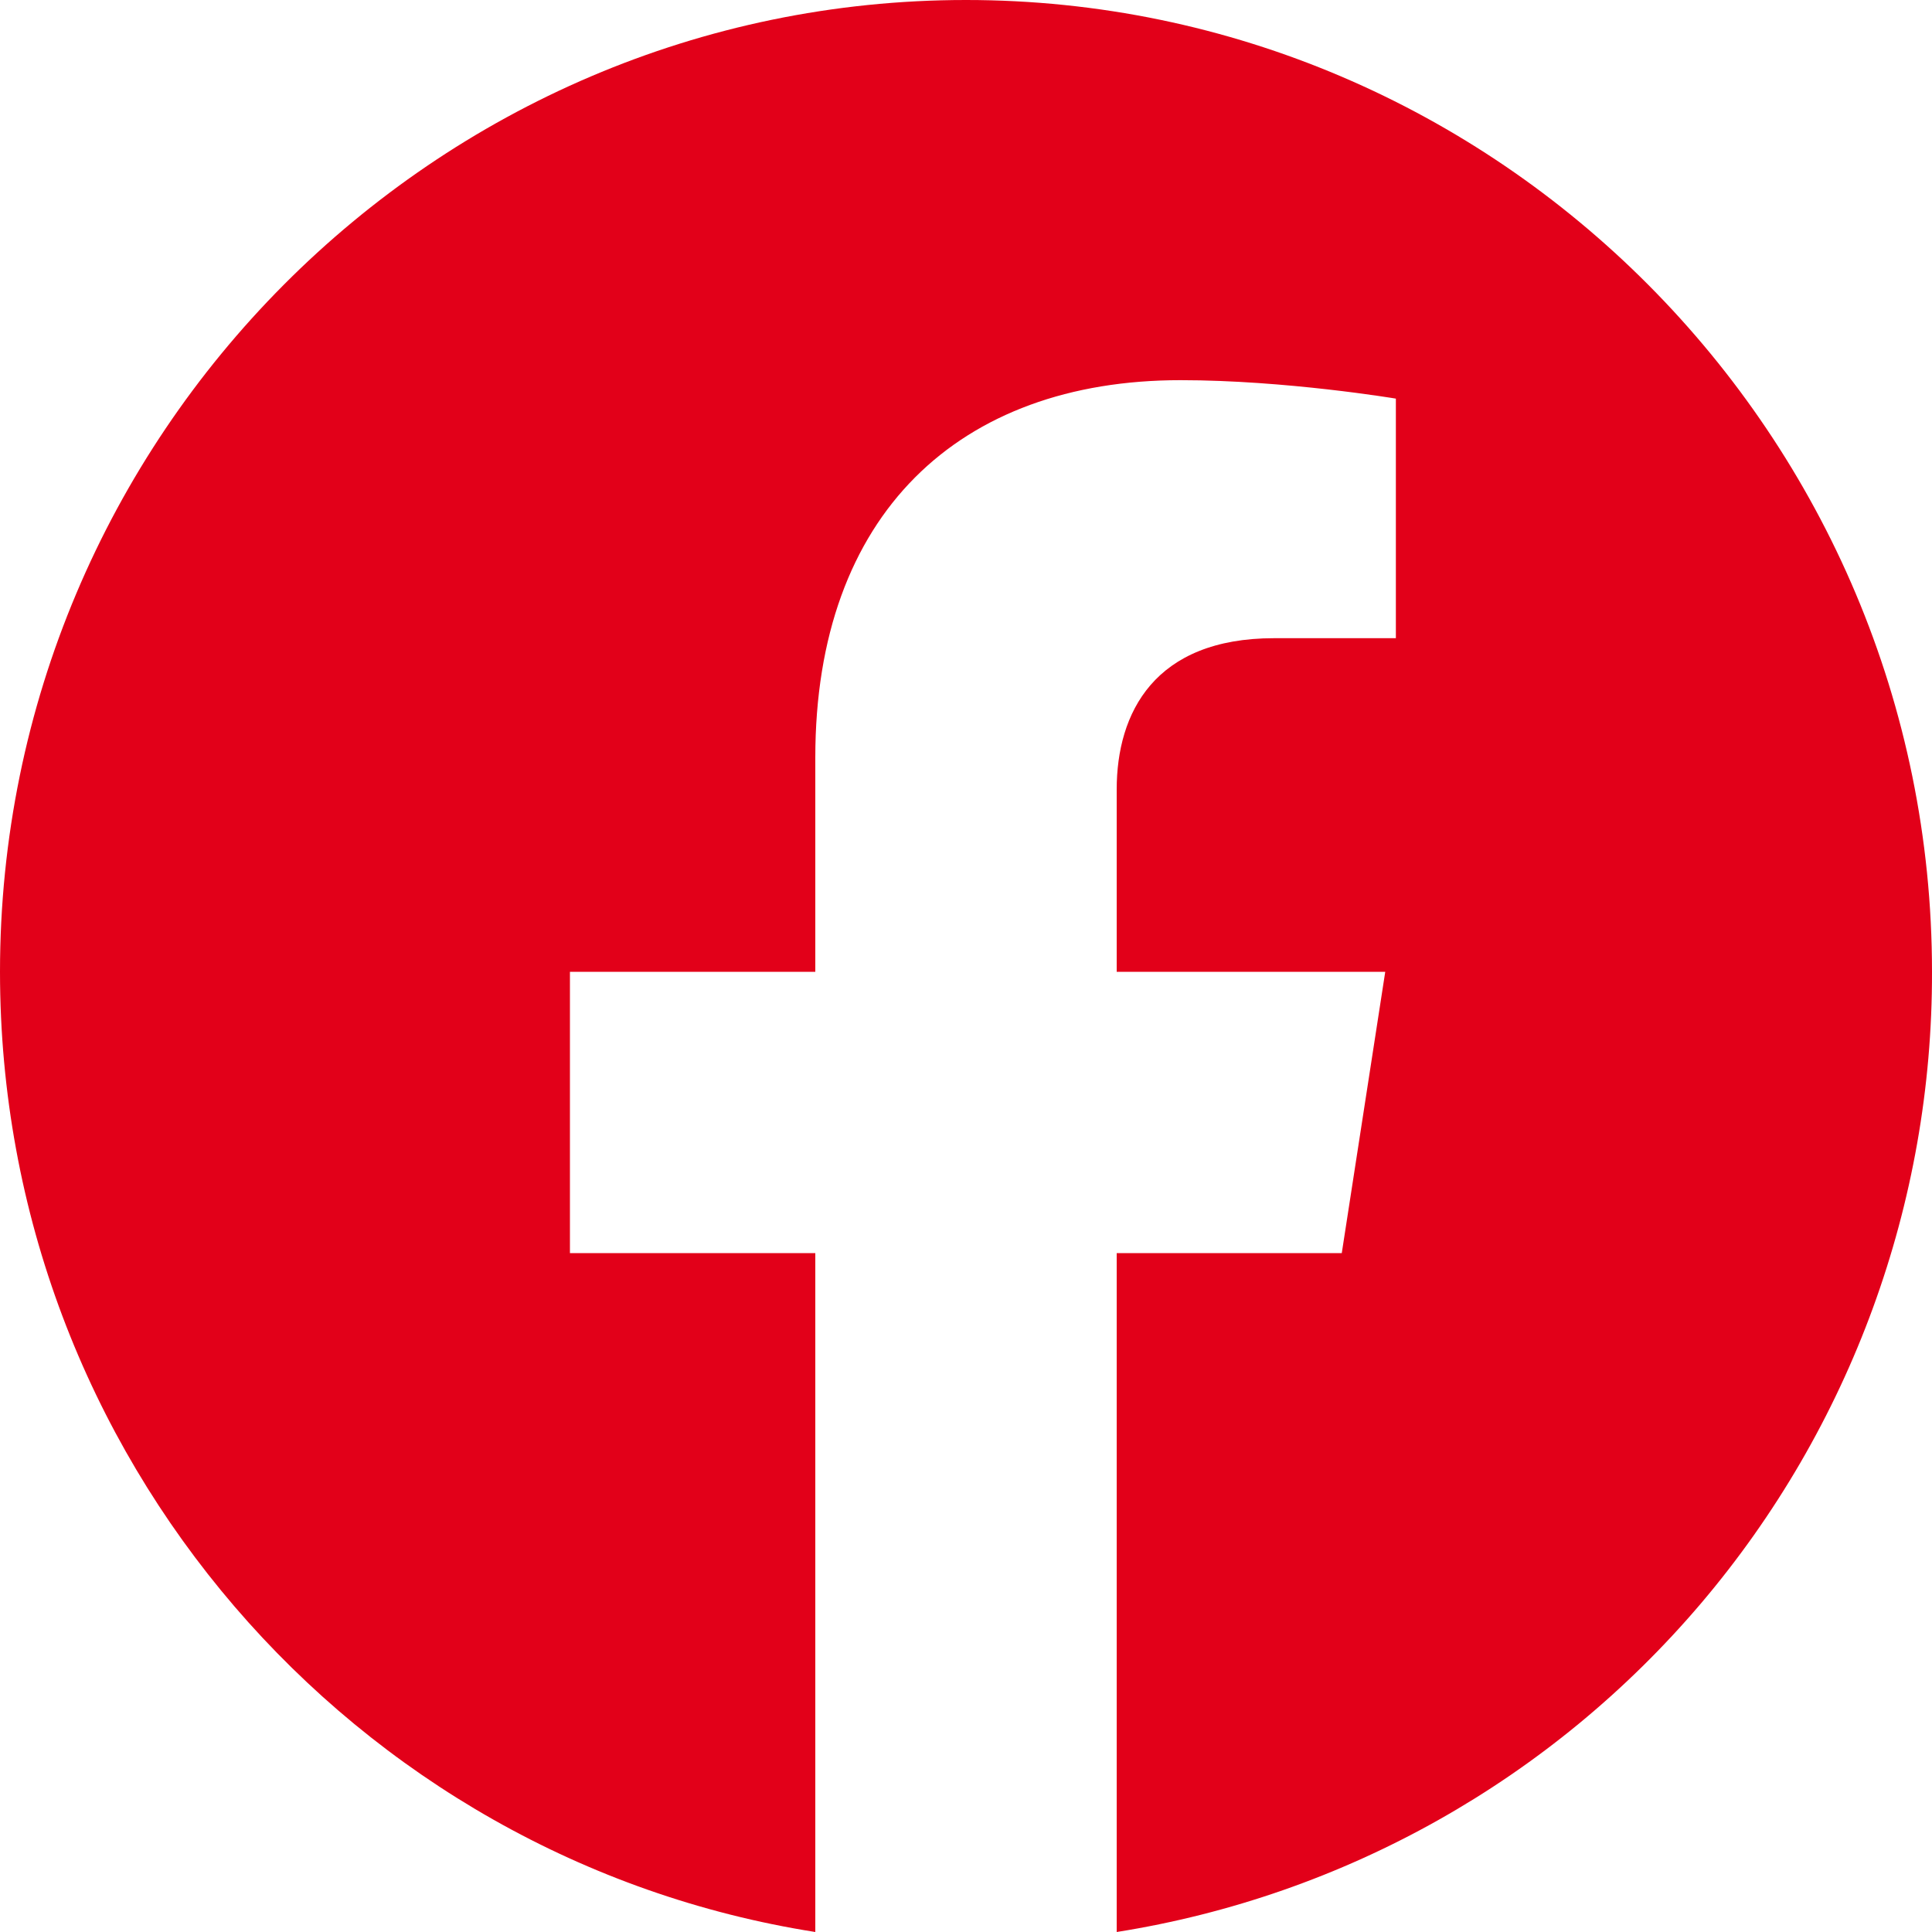
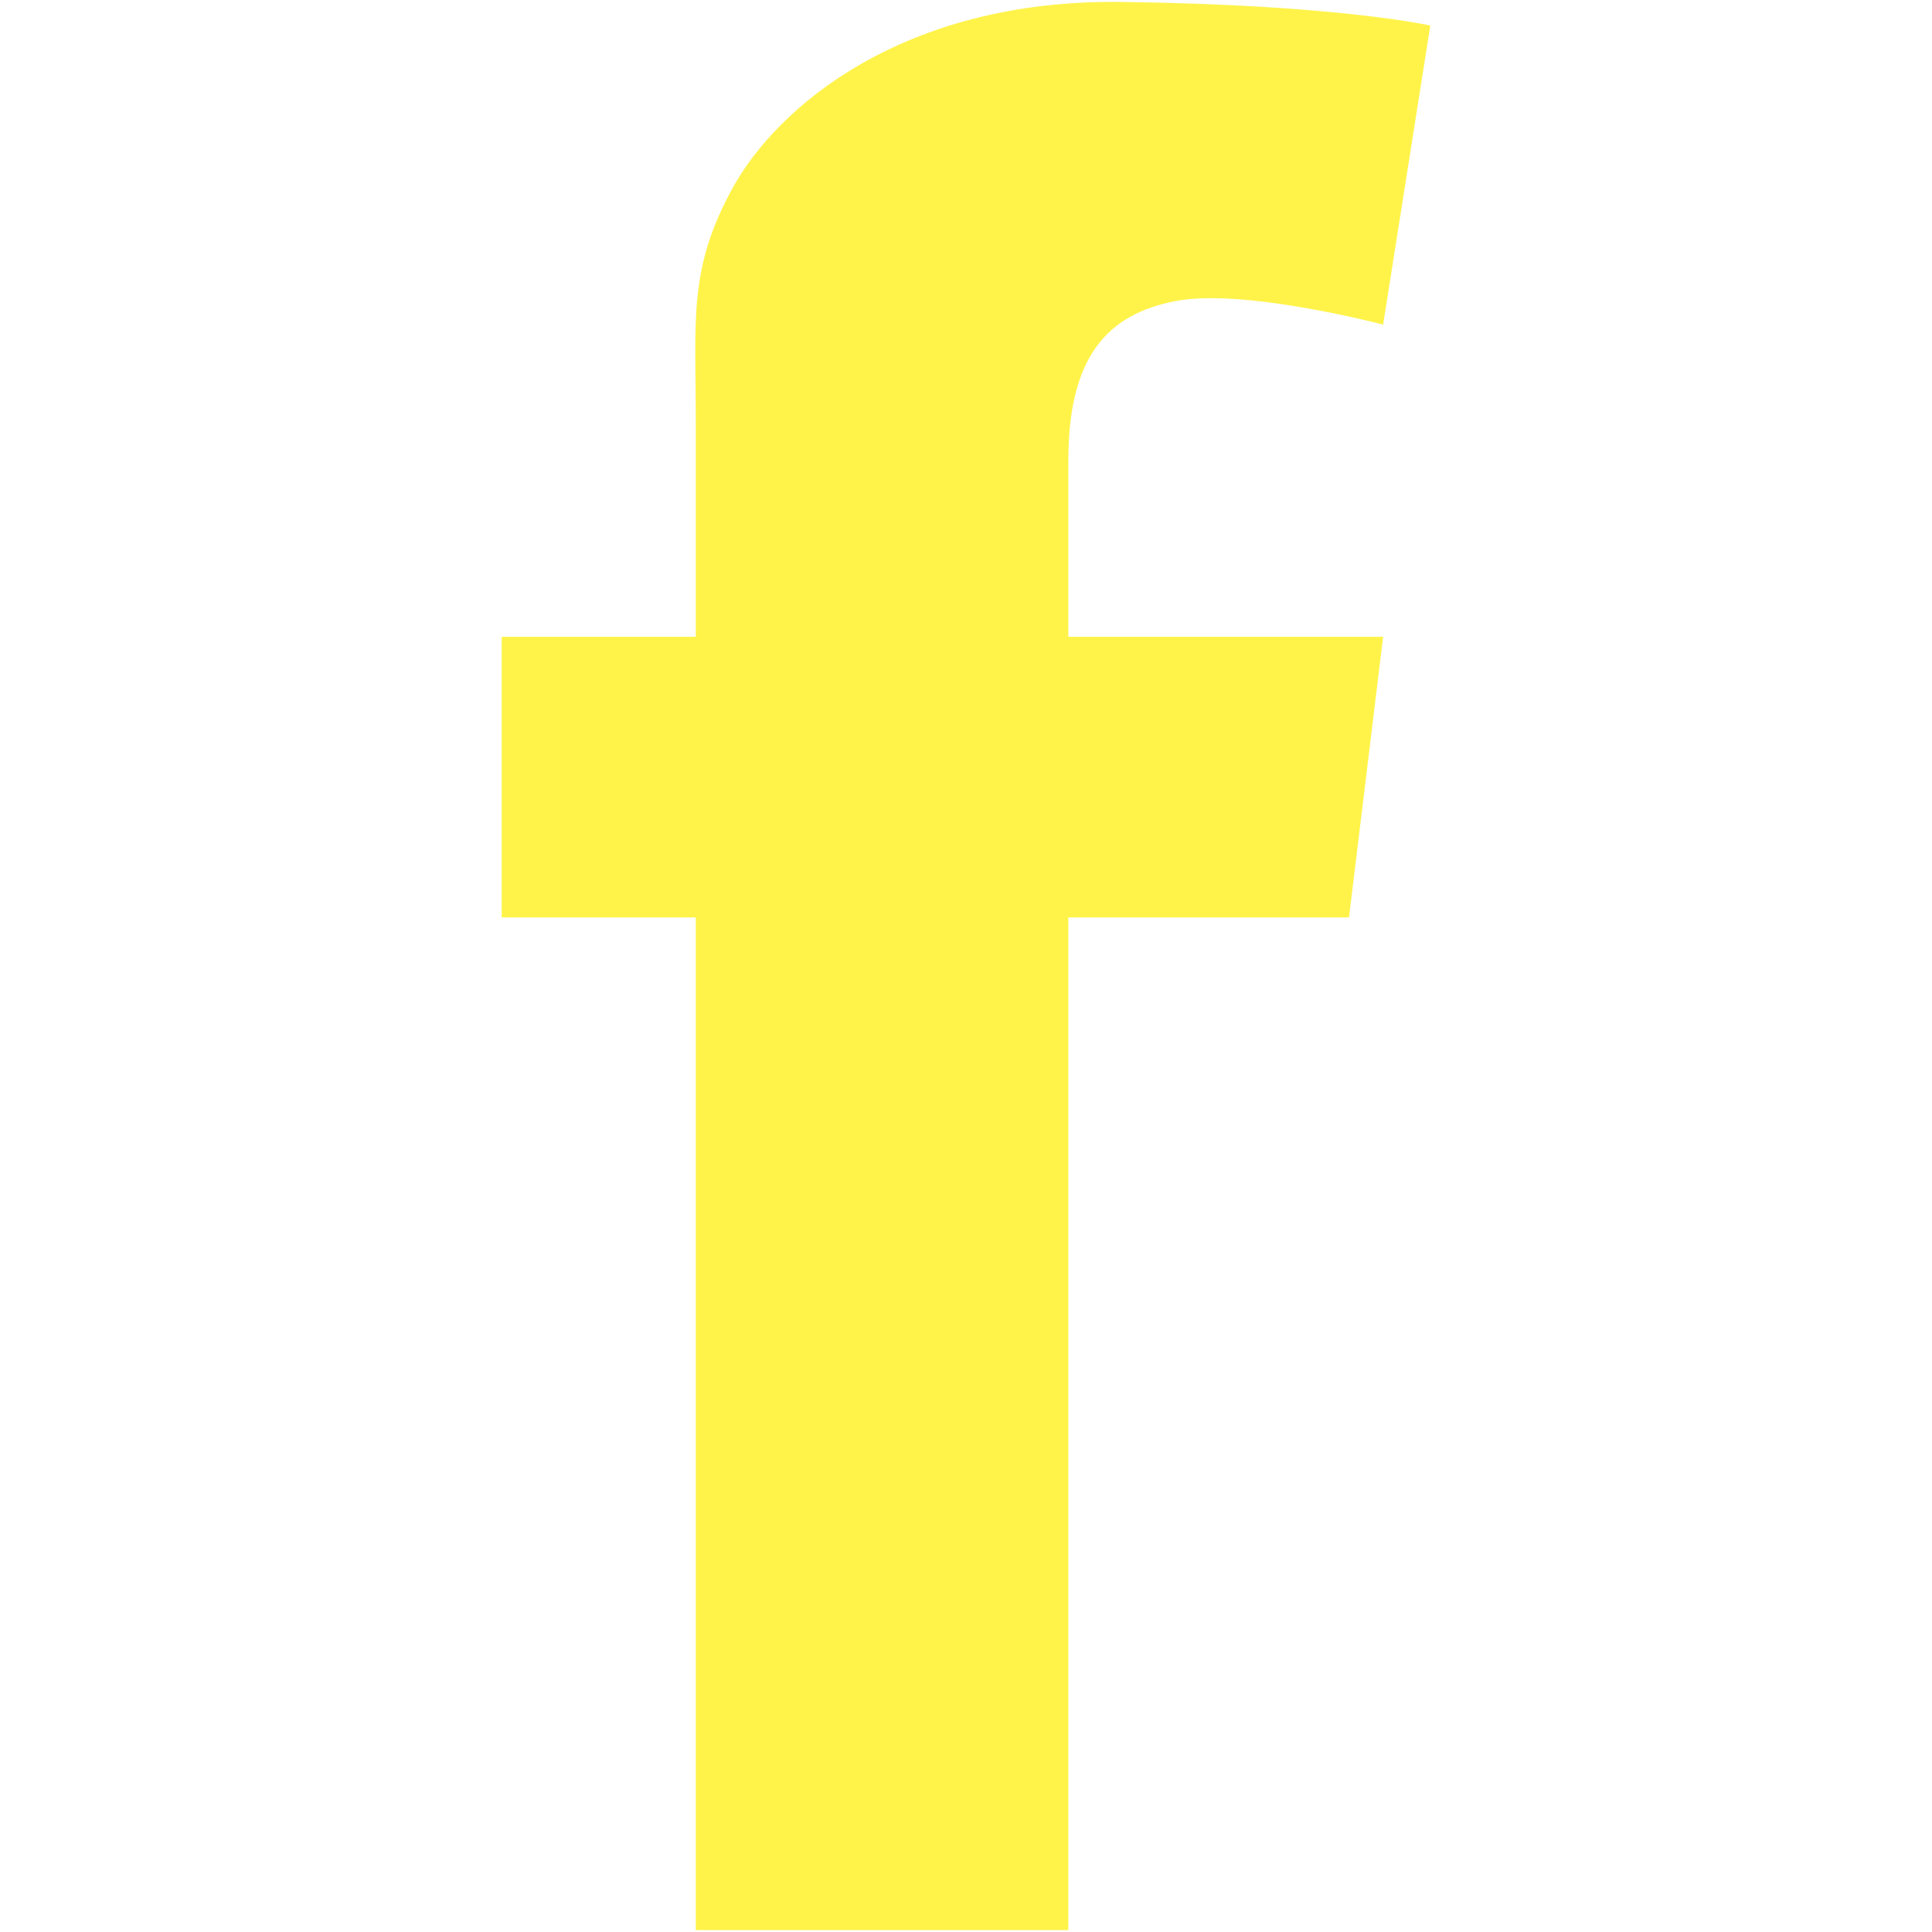
- <svg xmlns="http://www.w3.org/2000/svg" width="40" height="40" viewBox="0 0 40 40" fill="none">
-   <path d="M20 0C9 0 0 9.016 0 20.12C0 30.161 7.32 38.494 16.88 40V25.944H11.8V20.12H16.88V15.683C16.88 10.643 19.86 7.871 24.44 7.871C26.62 7.871 28.9 8.253 28.9 8.253V13.213H26.38C23.9 13.213 23.12 14.759 23.12 16.345V20.12H28.68L27.78 25.944H23.12V40C27.833 39.253 32.124 36.838 35.22 33.193C38.315 29.547 40.011 24.911 40 20.12C40 9.016 31 0 20 0Z" fill="#E20019" />
+ <svg xmlns="http://www.w3.org/2000/svg" width="277" height="277" viewBox="0 0 277 277" fill="none">
+   <path d="M153.173 66.098C153.173 68.933 153.173 78.173 153.173 91.3H198.307L193.414 131.534H153.173C153.173 193.582 153.173 276.729 153.173 276.729H99.761C99.761 276.729 99.761 194.682 99.761 131.534H71.93V91.3H99.761C99.761 75.345 99.761 63.999 99.761 60.84C99.761 45.789 98.627 38.648 105.022 26.984C111.421 15.322 129.469 -0.094 160.685 0.277C191.909 0.662 205.07 3.665 205.07 3.665L198.307 46.545C198.307 46.545 178.369 41.28 168.583 43.156C158.809 45.033 153.173 51.053 153.173 66.098Z" fill="#FFF34A" />
</svg>
